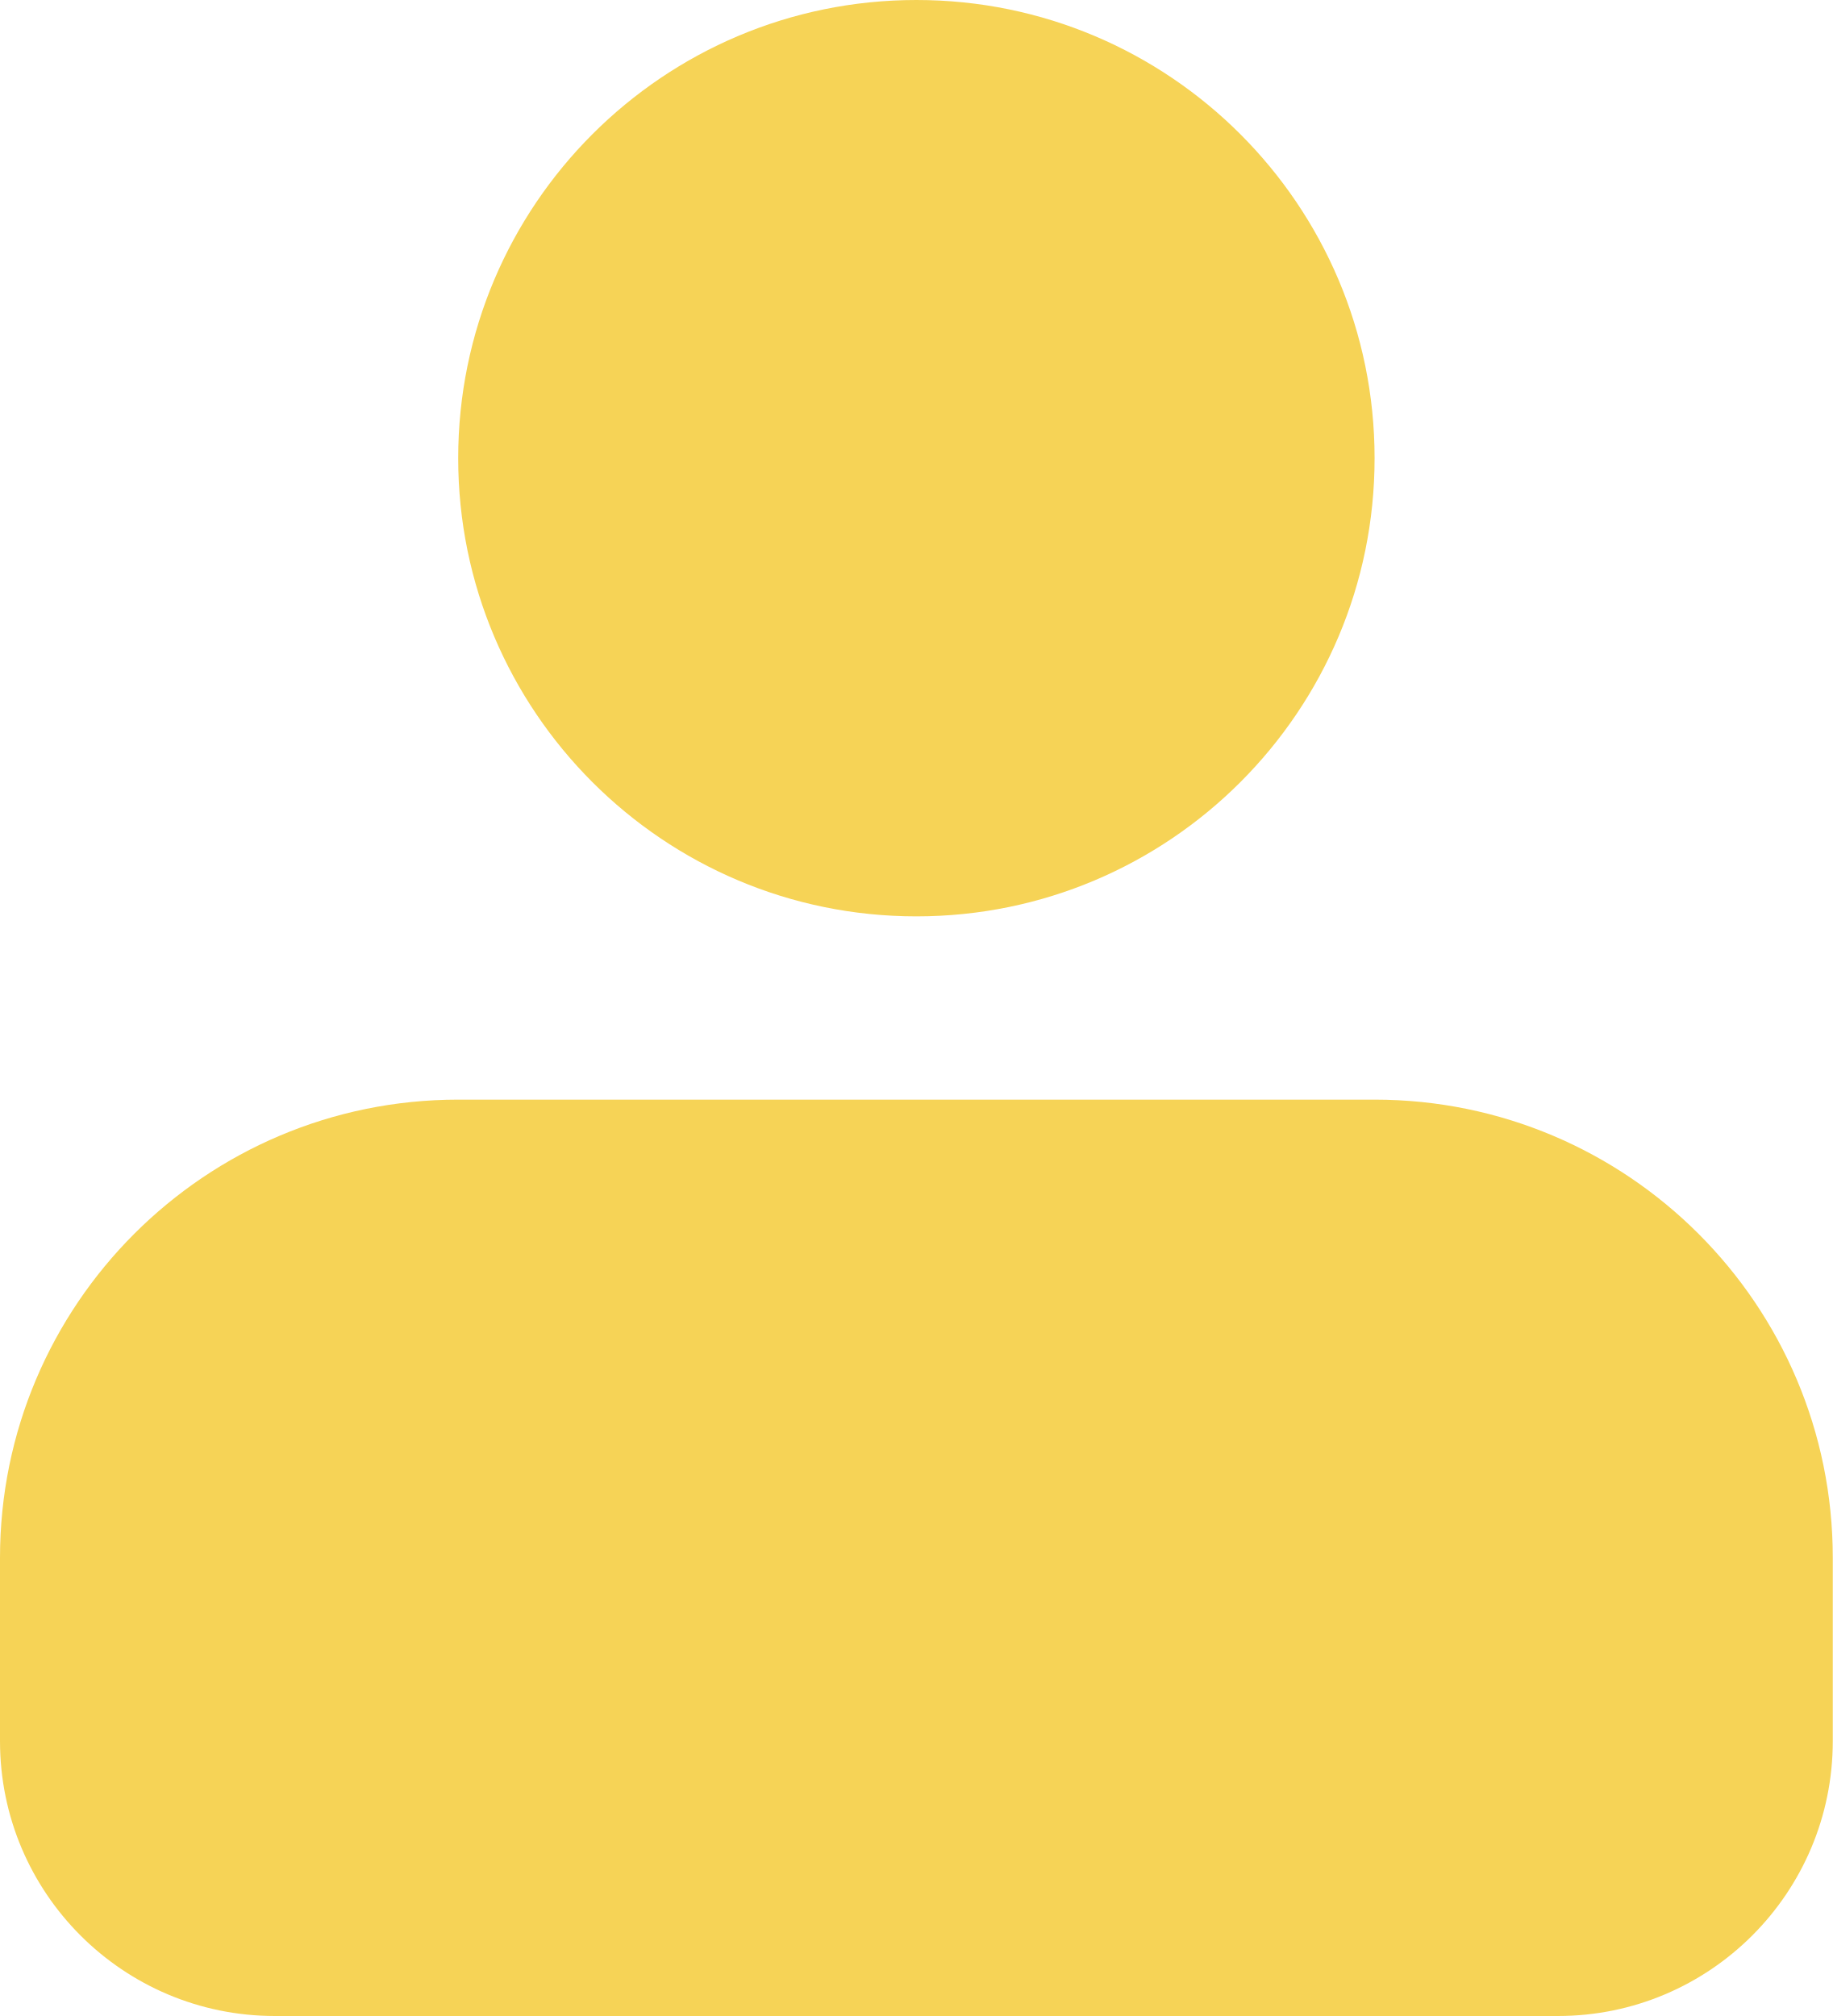
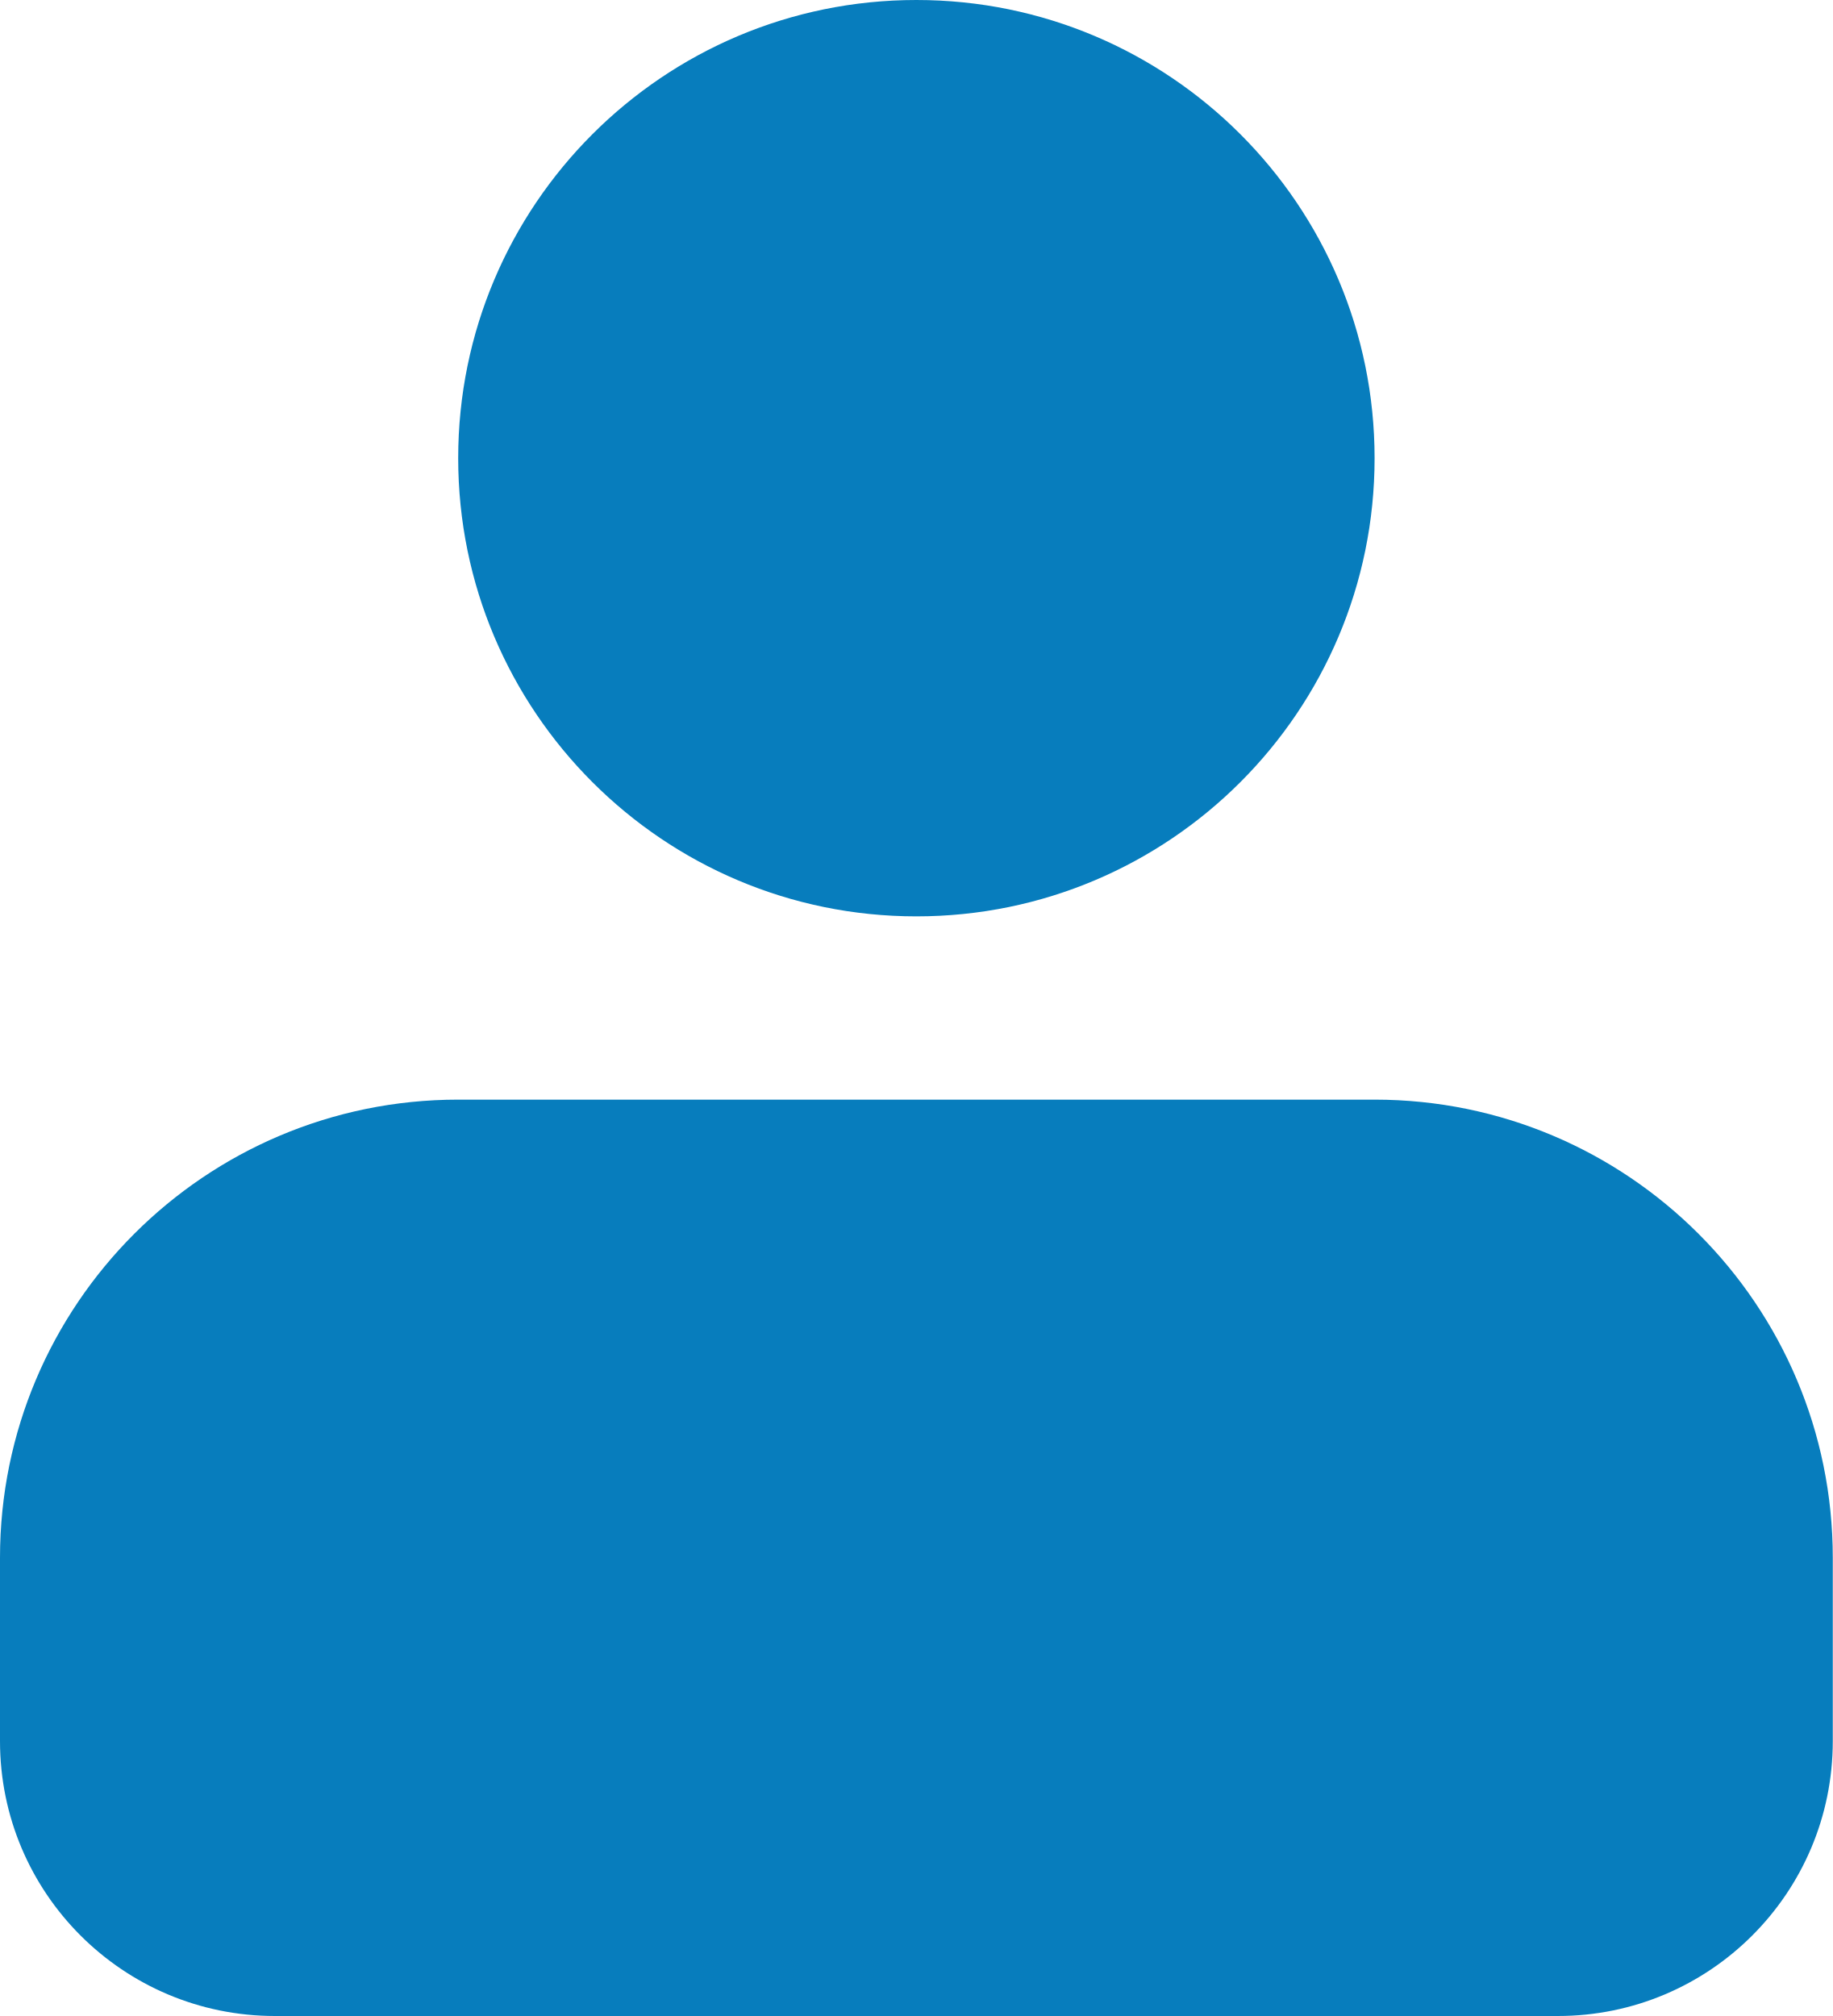
<svg xmlns="http://www.w3.org/2000/svg" width="20px" height="22px" viewBox="0 0 20 22" version="1.1">
  <defs>
    <linearGradient x1="100%" y1="50%" x2="0%" y2="50%" id="linearGradient-1">
-       <stop stop-color="#f6d356" offset="0%" />
-       <stop stop-color="#f6d356" offset="100%" />
+       <stop stop-color="#077dbd" offset="0%" />
+       <stop stop-color="#077dbd" offset="100%" />
    </linearGradient>
  </defs>
  <g id="Page-1" stroke="none" stroke-width="1" fill="none" fill-rule="evenodd">
    <g id="profile" transform="translate(-5, -4)">
      <polygon id="Path" points="0 0 30 0 30 30 0 30" />
      <path d="M15,14 C12.239,14 10,11.761 10,9 C10,6.239 12.239,4 15,4 C17.761,4 20,6.239 20,9 C20,11.761 17.761,14 15,14 L15,14 Z M10,16 L20,16 C22.761,16 25,18.239 25,21 L25,23 C25,24.657 23.657,26 22,26 L8,26 C6.343,26 5,24.657 5,23 L5,21 C5,18.239 7.239,16 10,16 Z" id="Shape" fill="url(#linearGradient-1)" fill-rule="nonzero" />
    </g>
  </g>
</svg>
